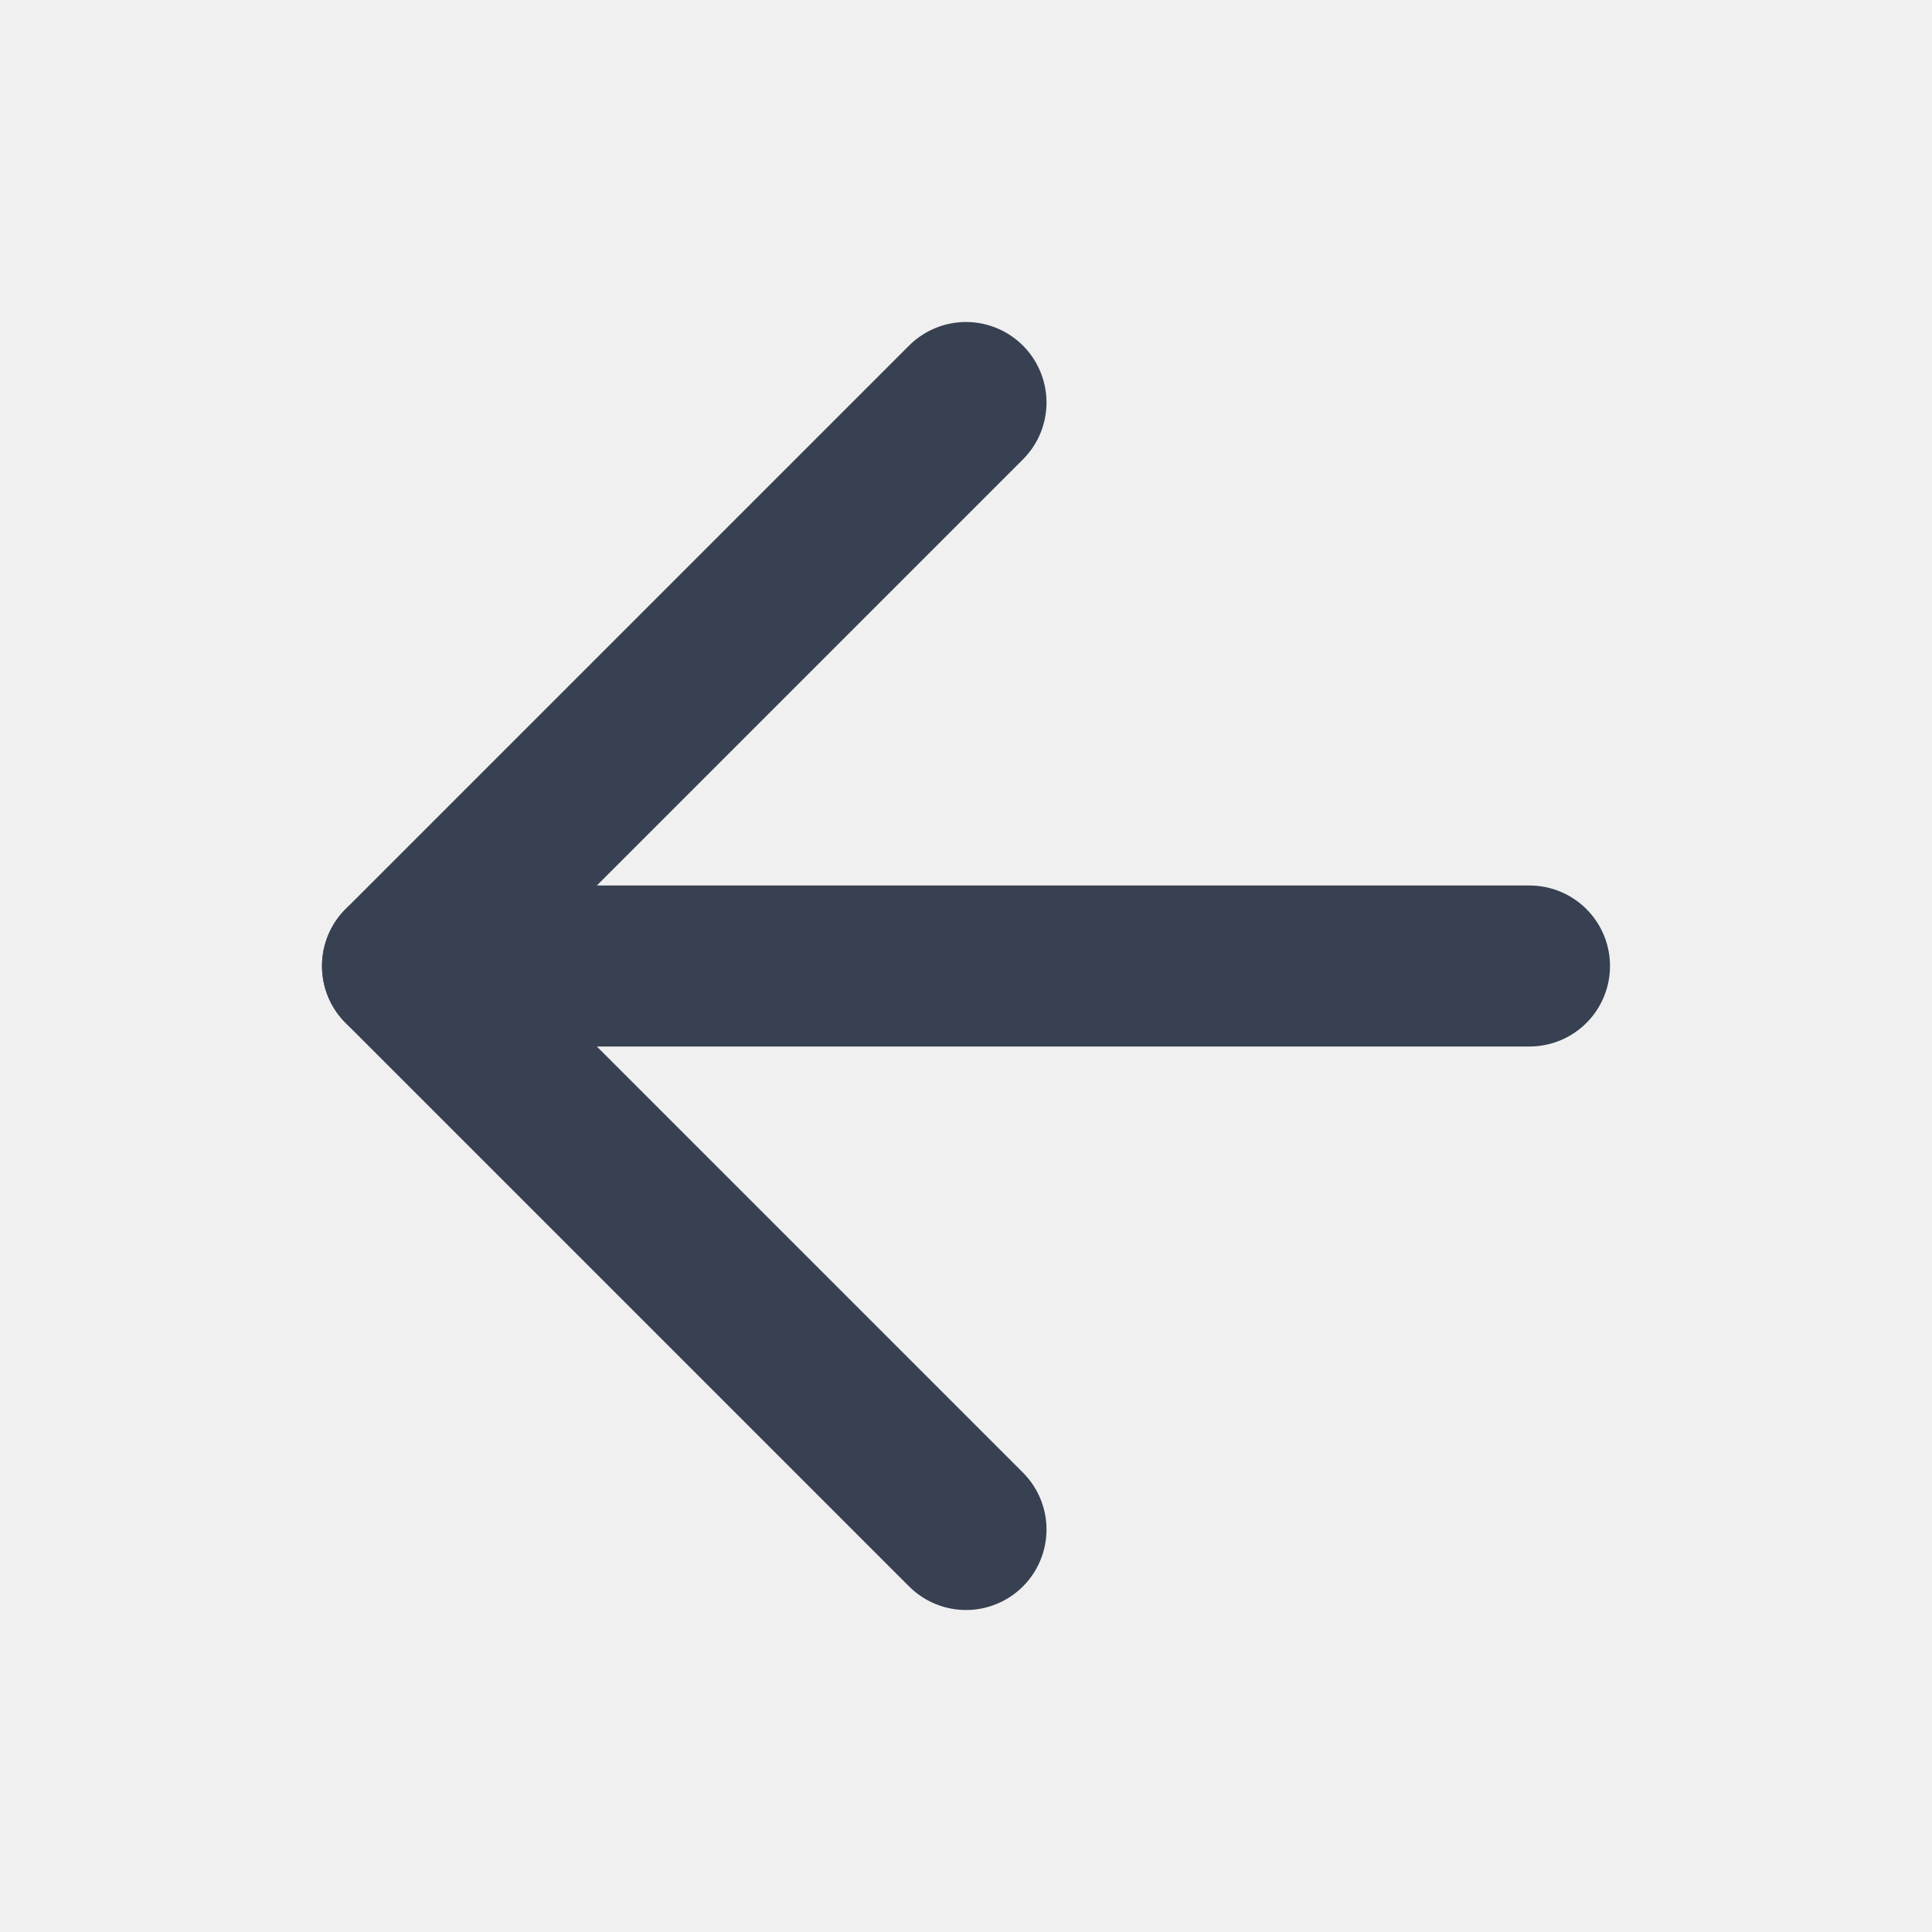
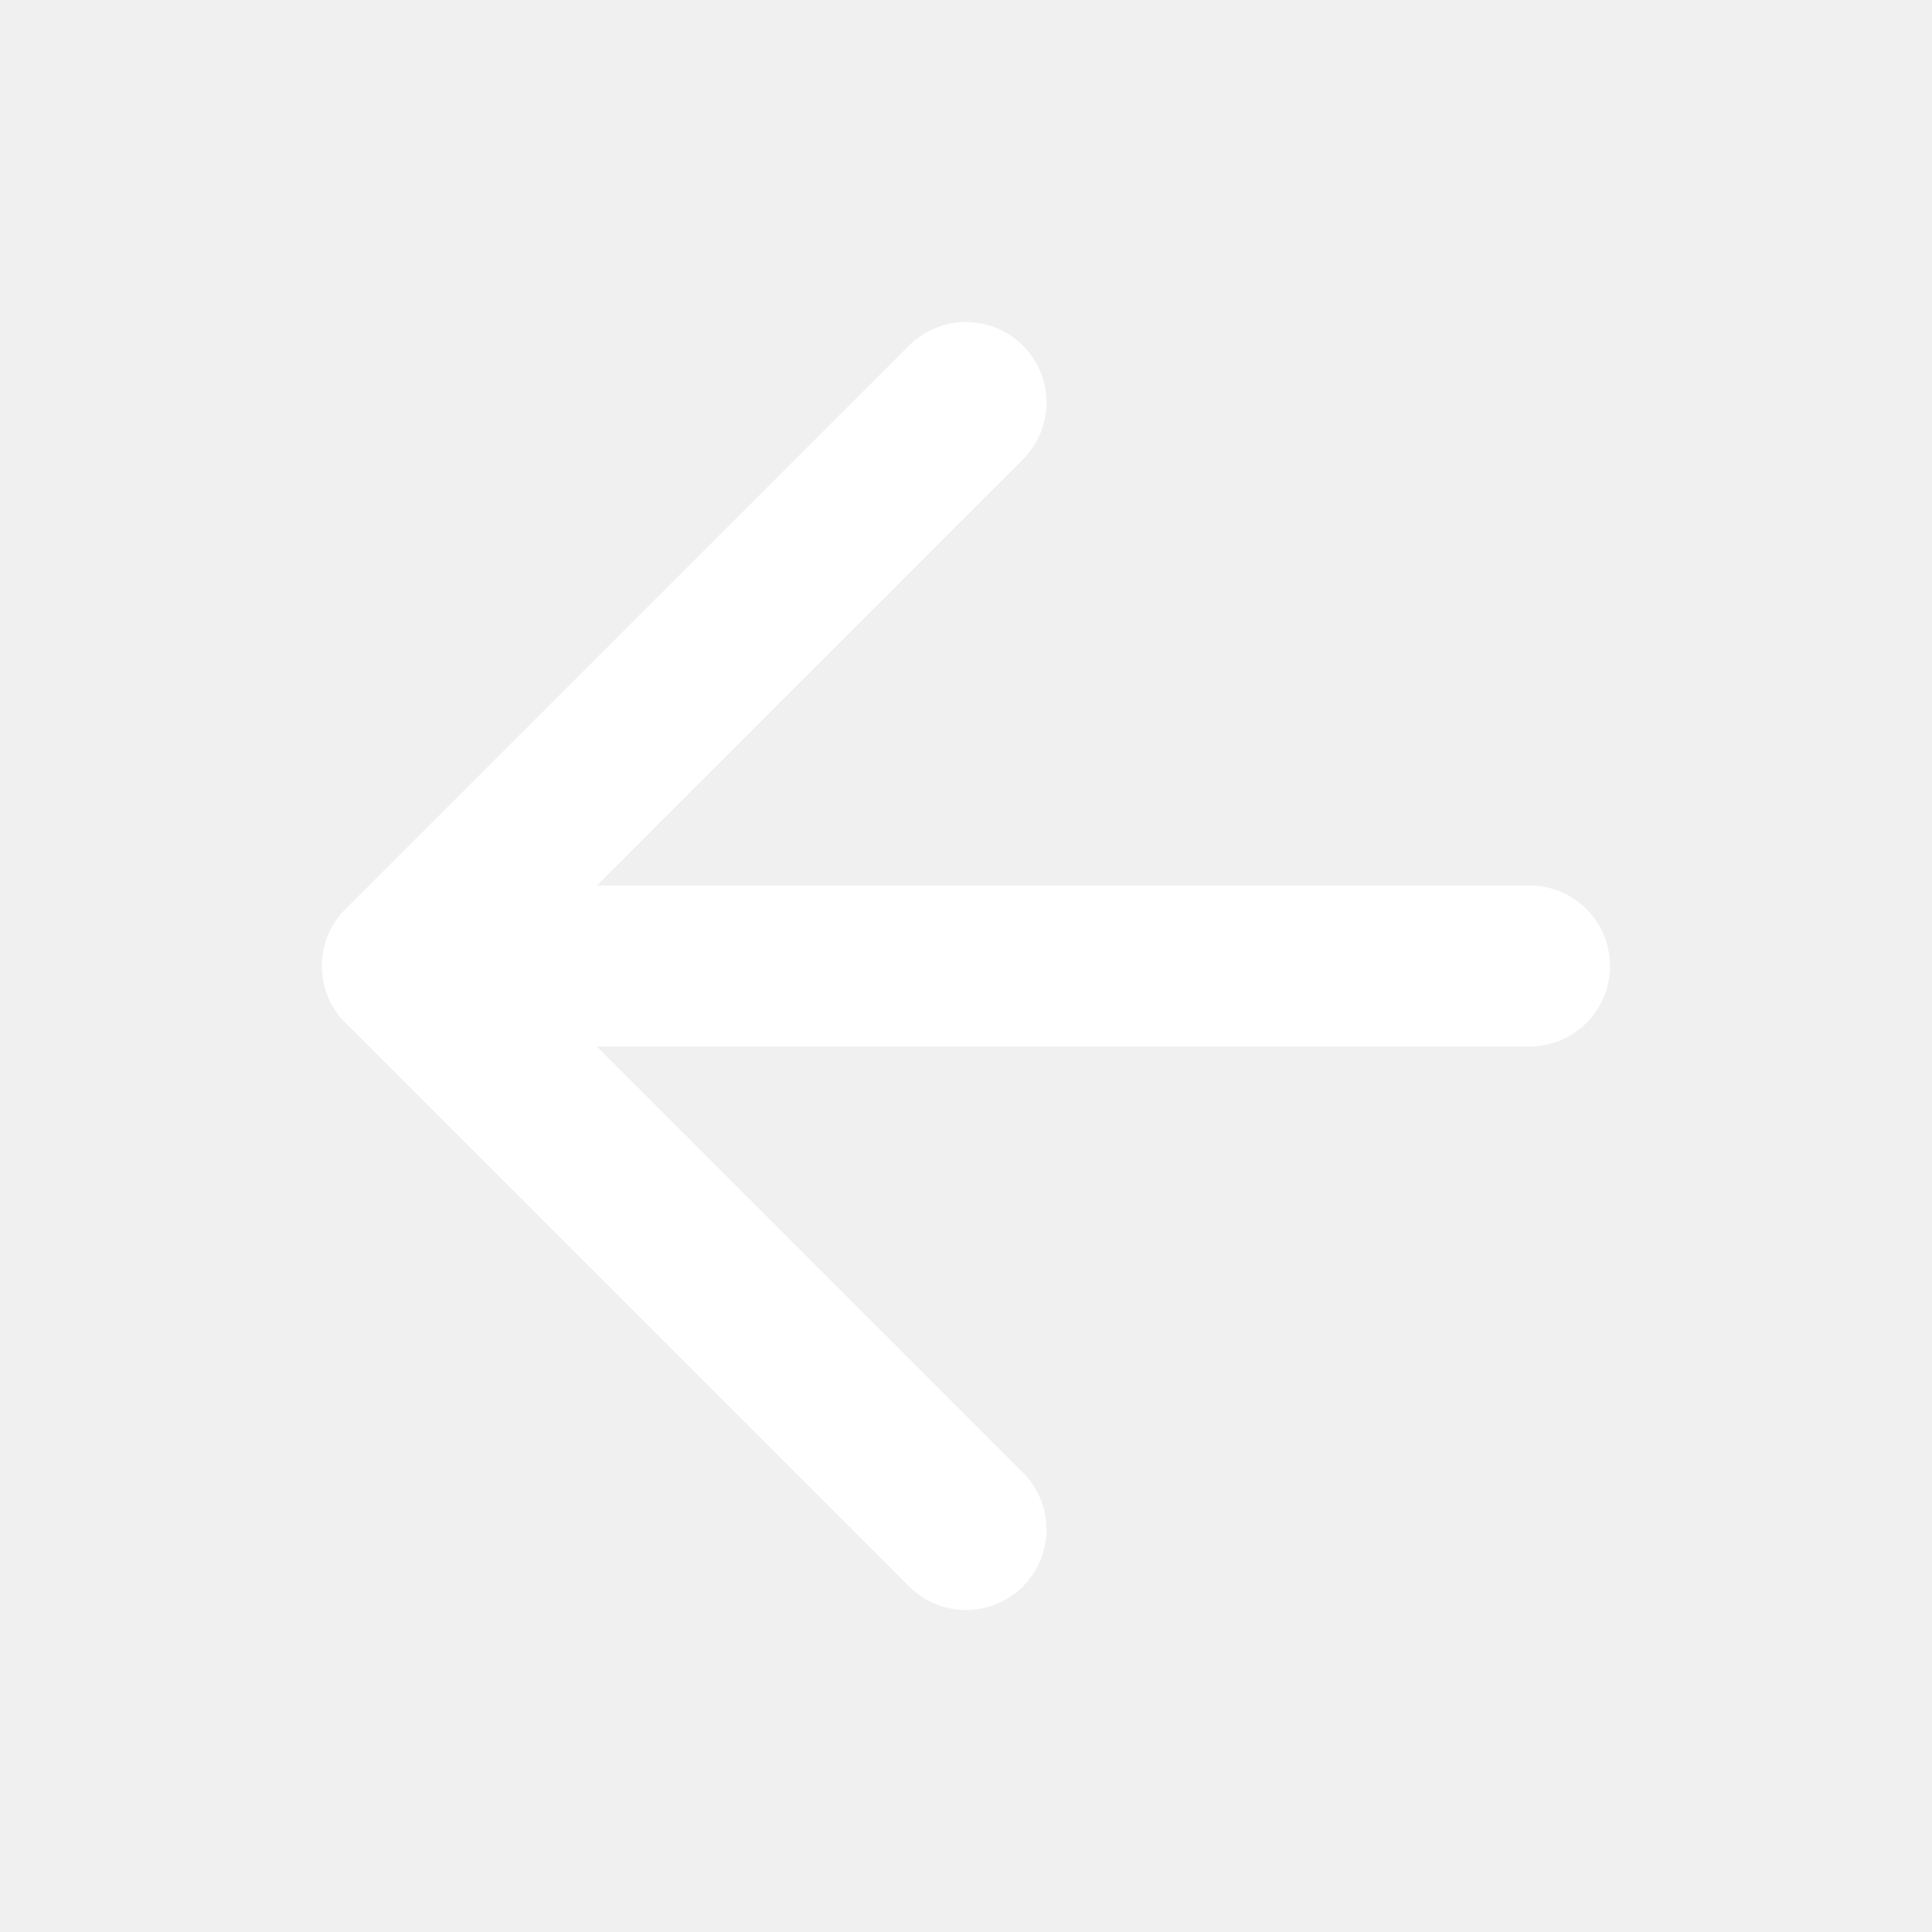
- <svg xmlns="http://www.w3.org/2000/svg" viewBox="0 0 24 24" fill="none" stroke="#374151" stroke-width="2" stroke-linecap="round" stroke-linejoin="round">
+ <svg xmlns="http://www.w3.org/2000/svg" viewBox="0 0 24 24" fill="none" stroke="#ffffff" stroke-width="2" stroke-linecap="round" stroke-linejoin="round">
  <line x1="19" y1="12" x2="5" y2="12" />
  <polyline points="12,19 5,12 12,5" />
</svg>
